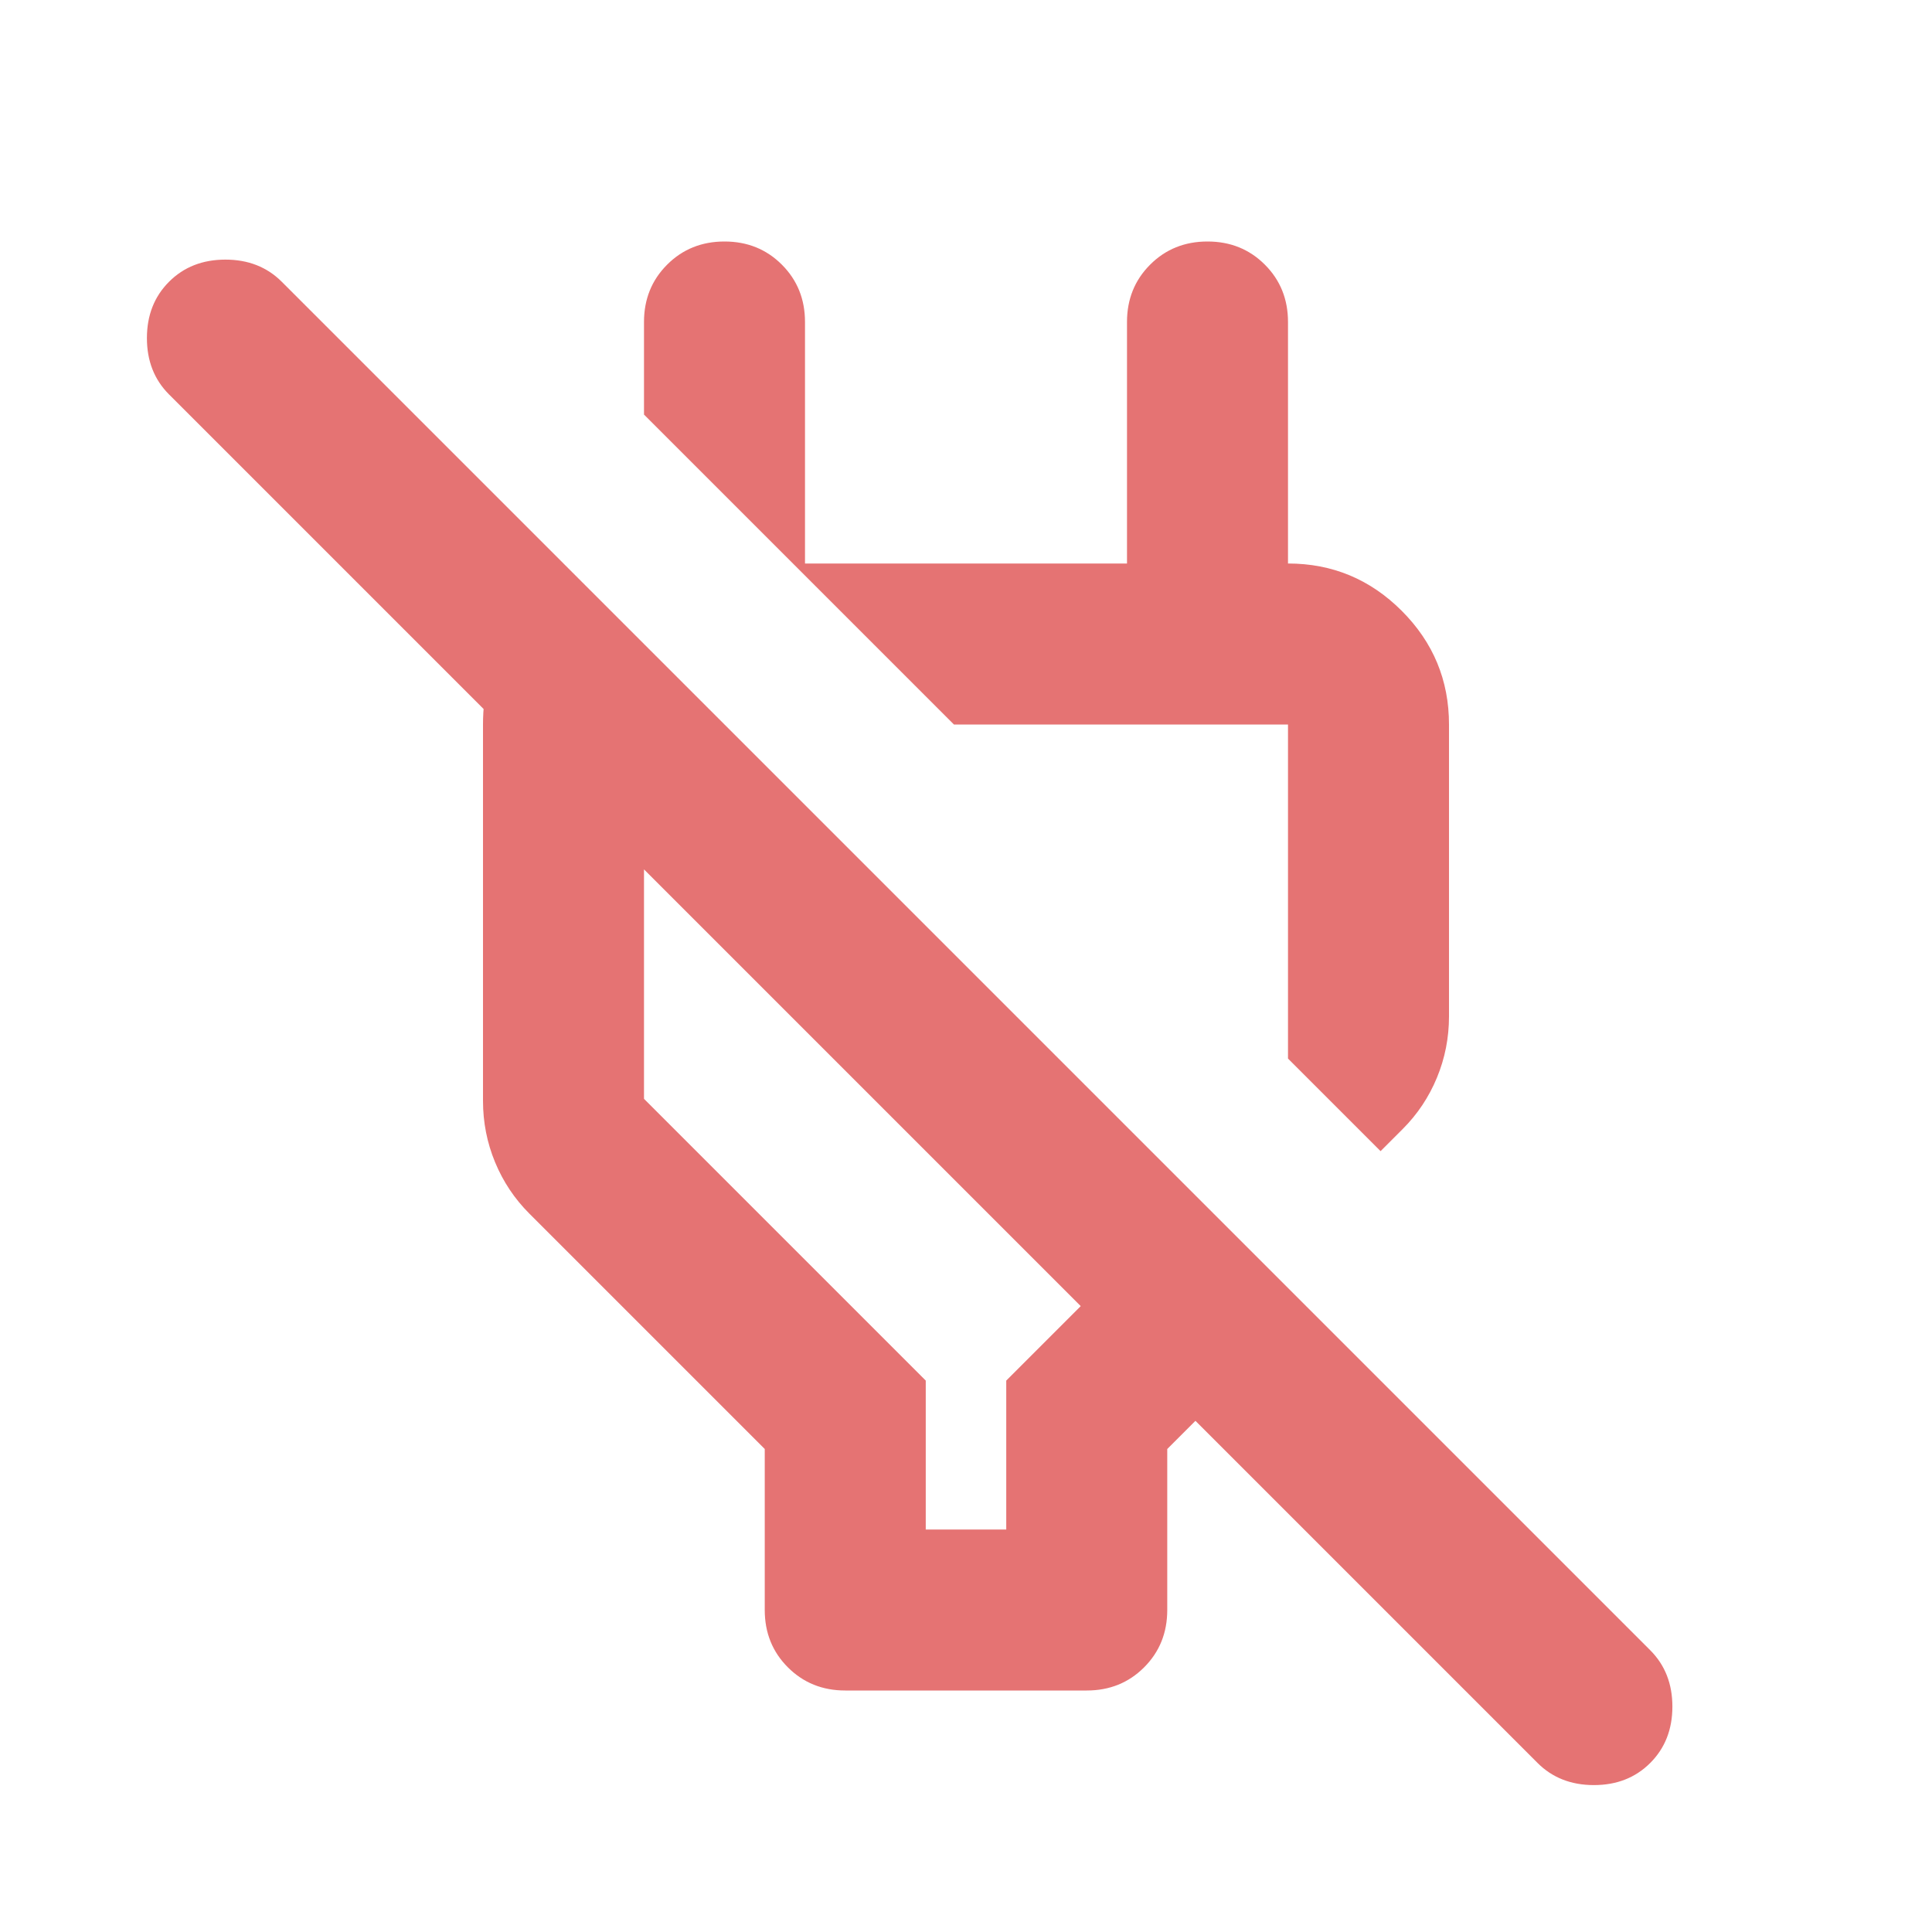
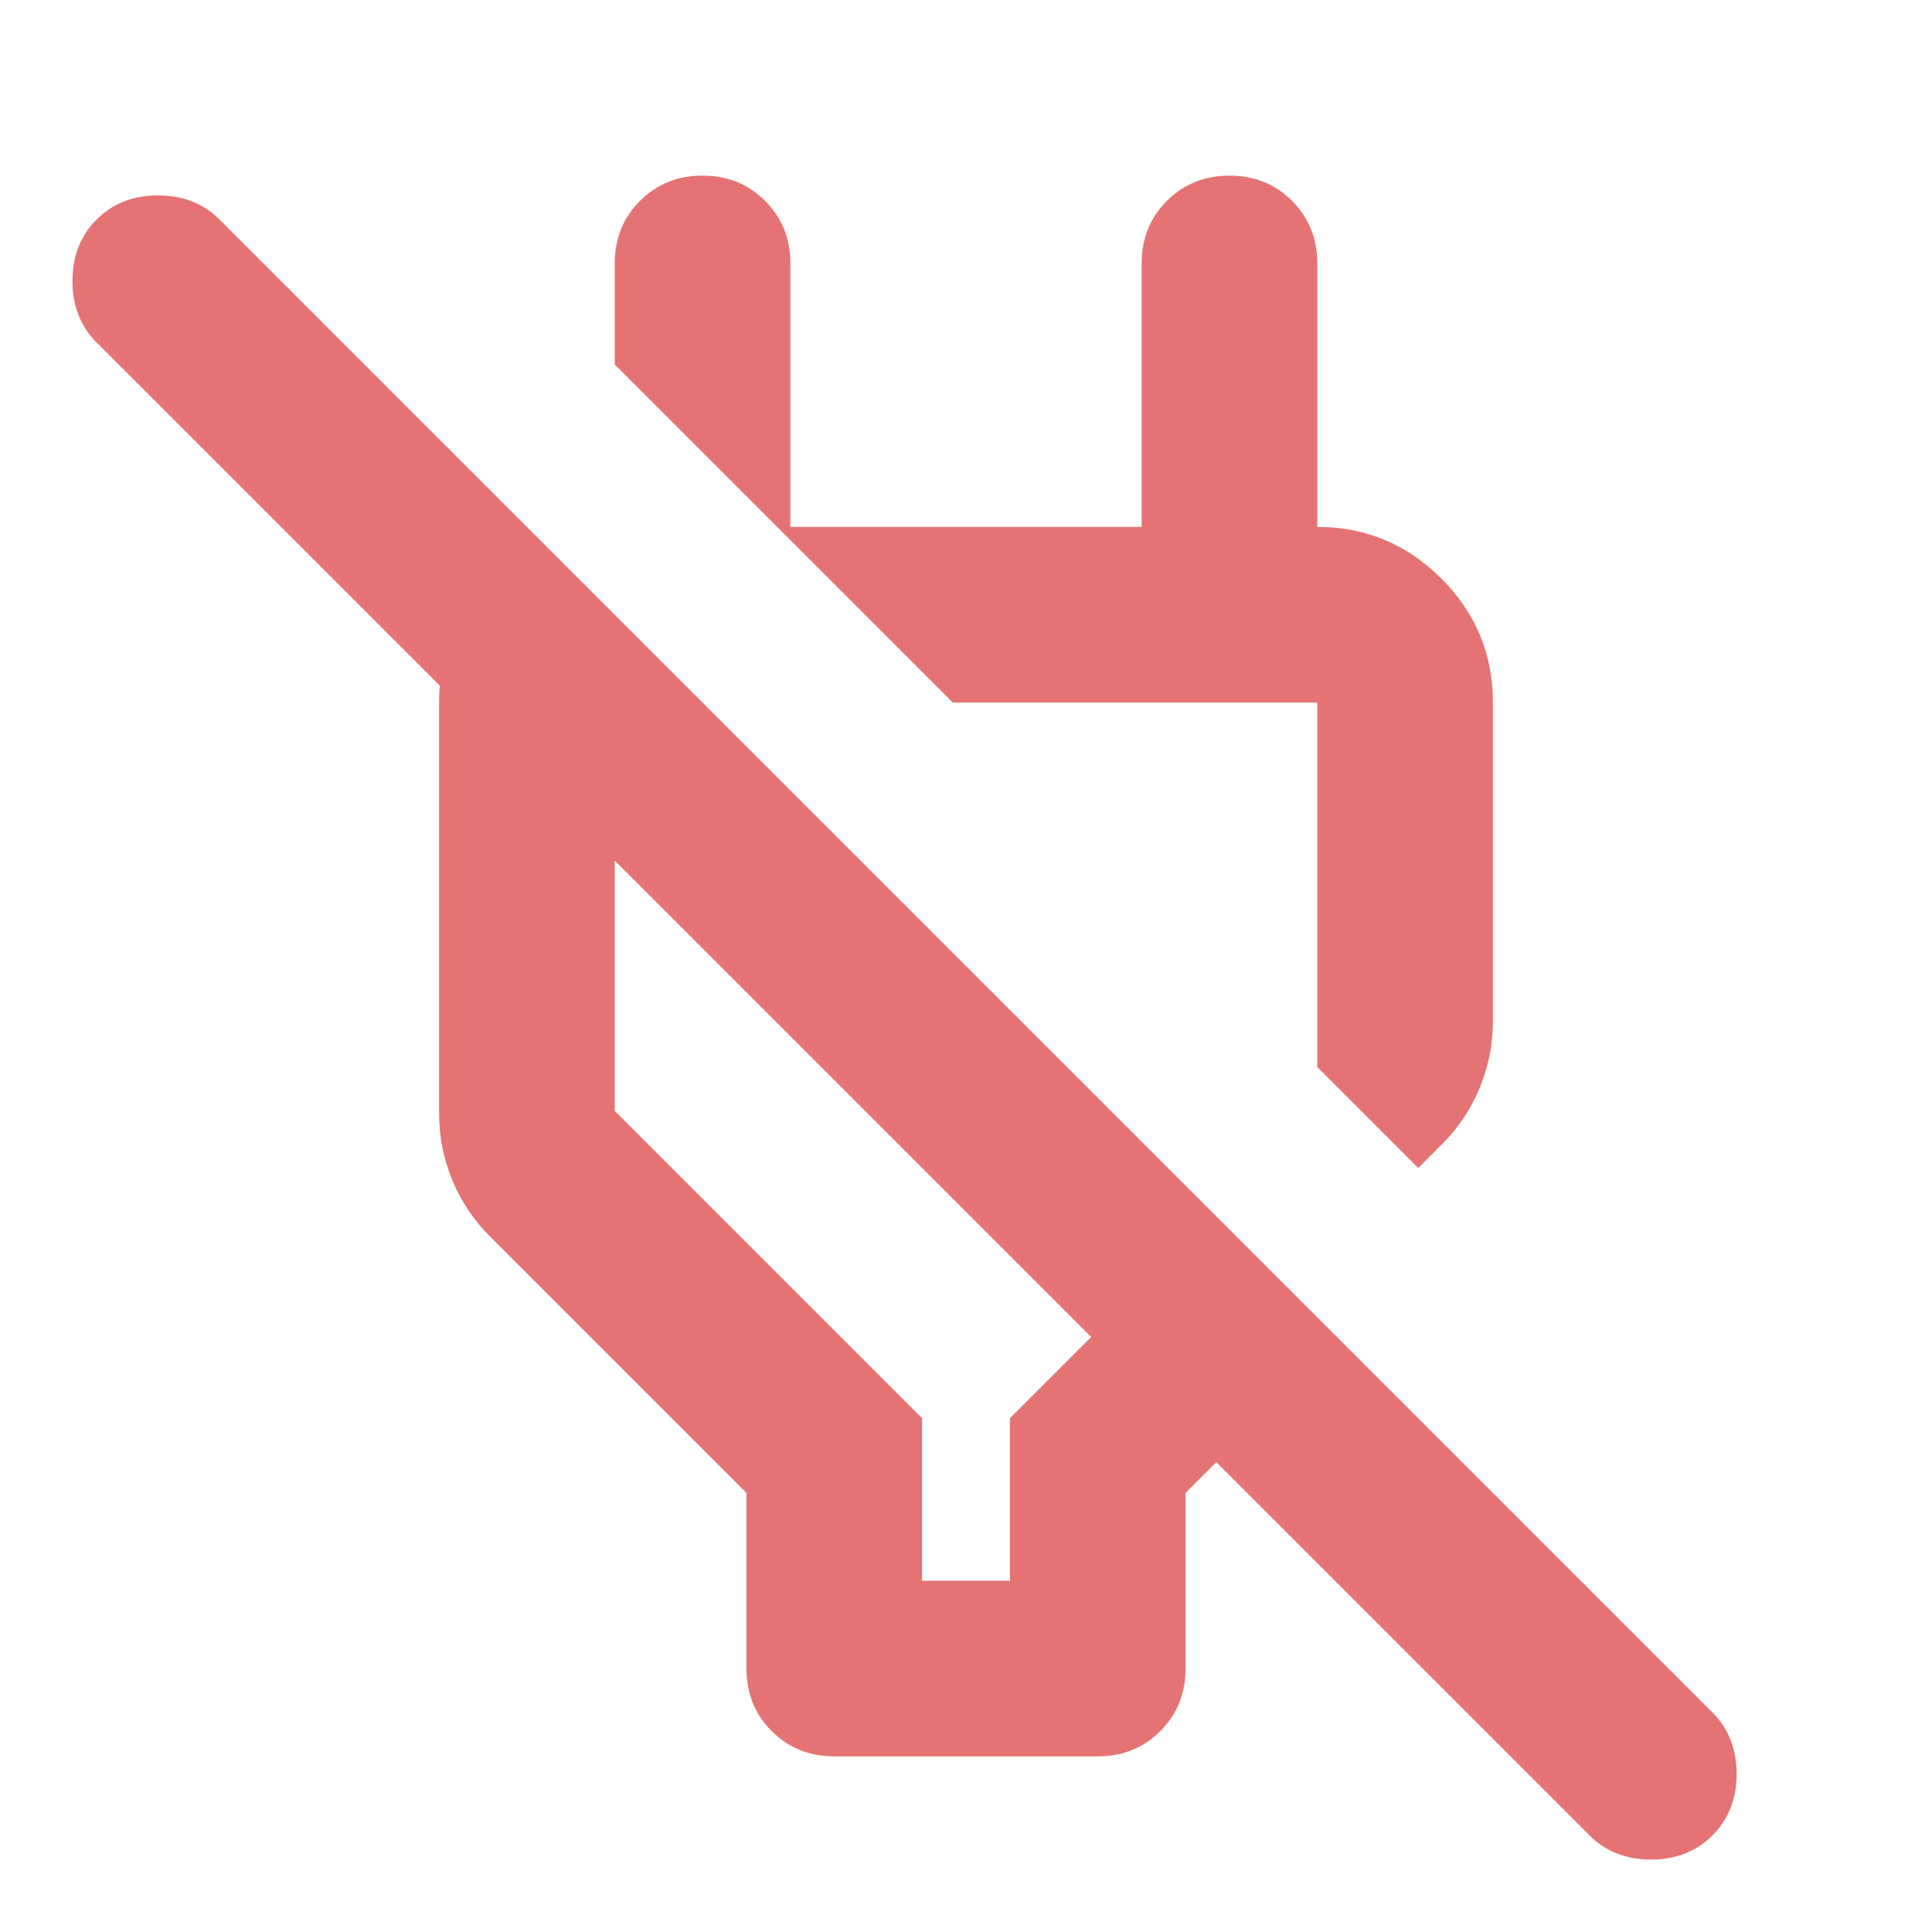
- <svg xmlns="http://www.w3.org/2000/svg" height="16px" viewBox="0 -960 960 960" width="16px" data-big="true" fill="#E57373">
+ <svg xmlns="http://www.w3.org/2000/svg" height="16px" viewBox="40 -920 880 880" width="16px" data-big="true" fill="#E57373">
  <path d="M420-120q-17 0-28.5-11.5T380-160v-80L263-357q-11-11-17-25.5t-6-30.5v-187q0-24 11-45t32-32l77 77h-40v186l140 140v74h40v-74l37-37L84-764q-11-11-11-28t11-28q11-11 28-11t28 11l680 680q11 11 11 28t-11 28q-11 11-28 11t-28-11L594-254l-14 14v80q0 17-11.5 28.5T540-120H420Zm266-268-46-46v-166H474L320-754v-46q0-17 11.5-28.5T360-840q17 0 28.5 11.5T400-800v120h160v-120q0-17 11.5-28.5T600-840q17 0 28.5 11.5T640-800v160l-40-40h40q33 0 56.5 23.5T720-600v145q0 16-6 30.5T697-399l-11 11ZM558-516Zm-130 97Z" />
</svg>
